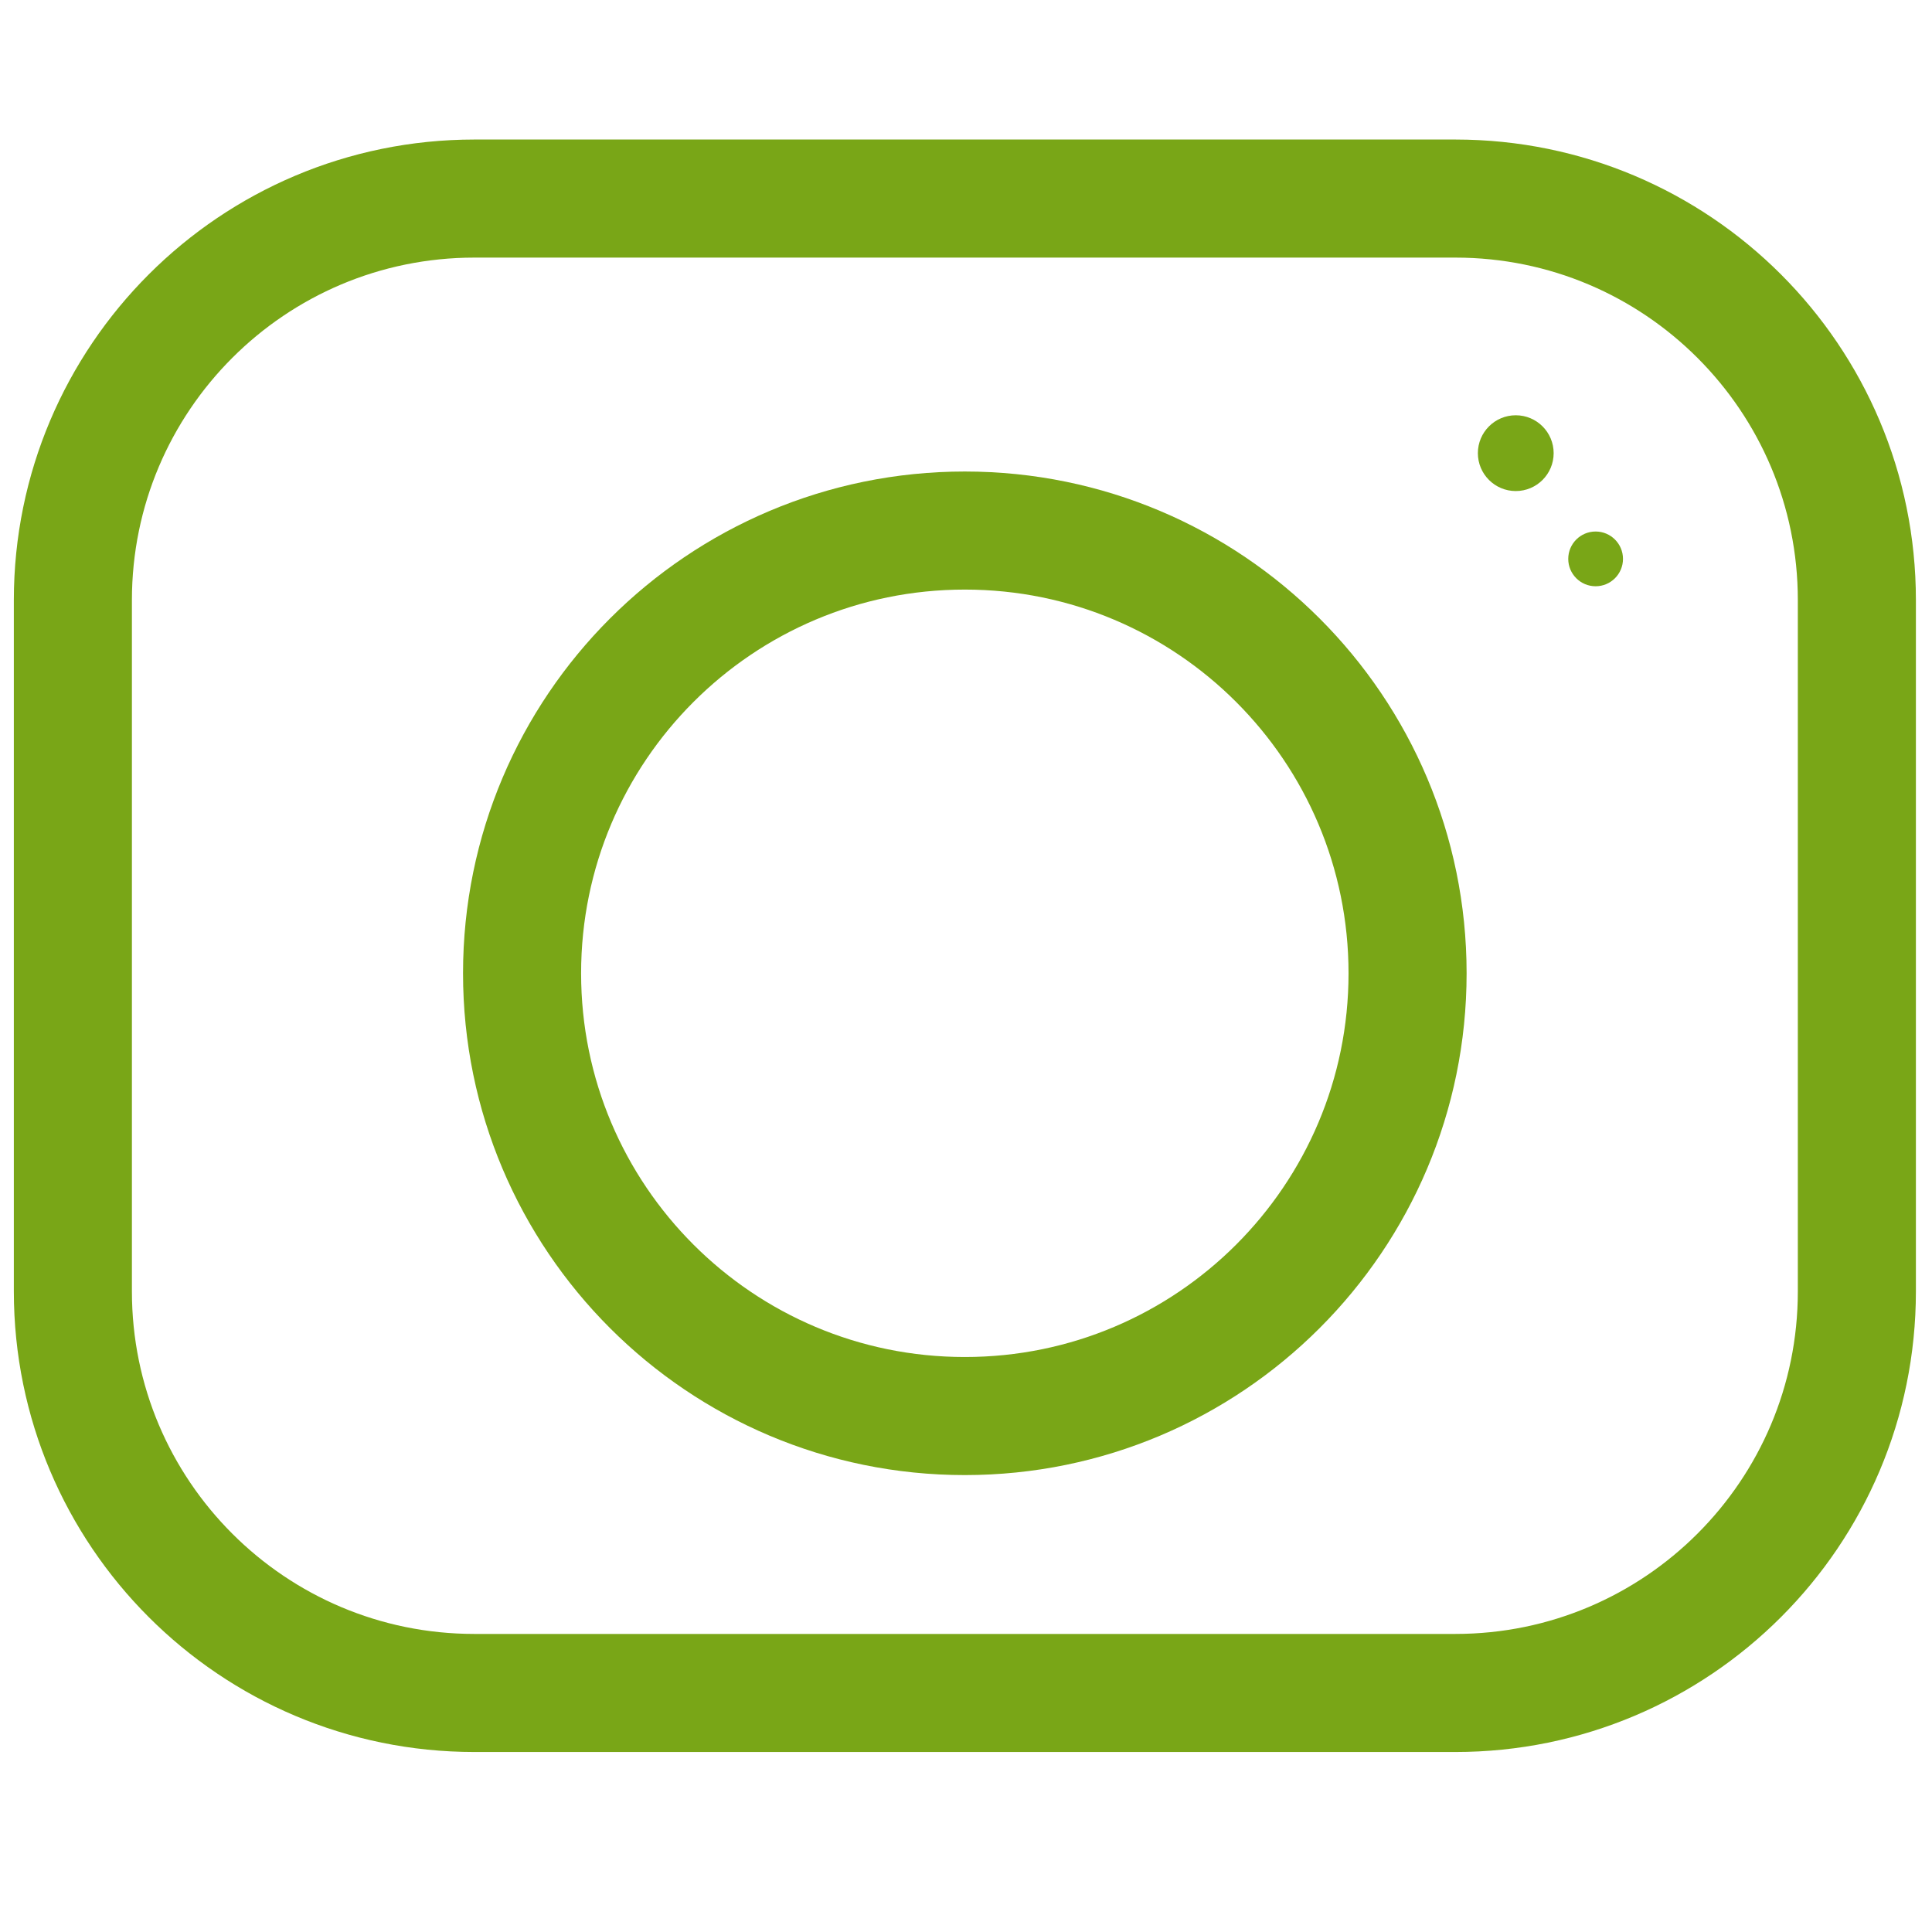
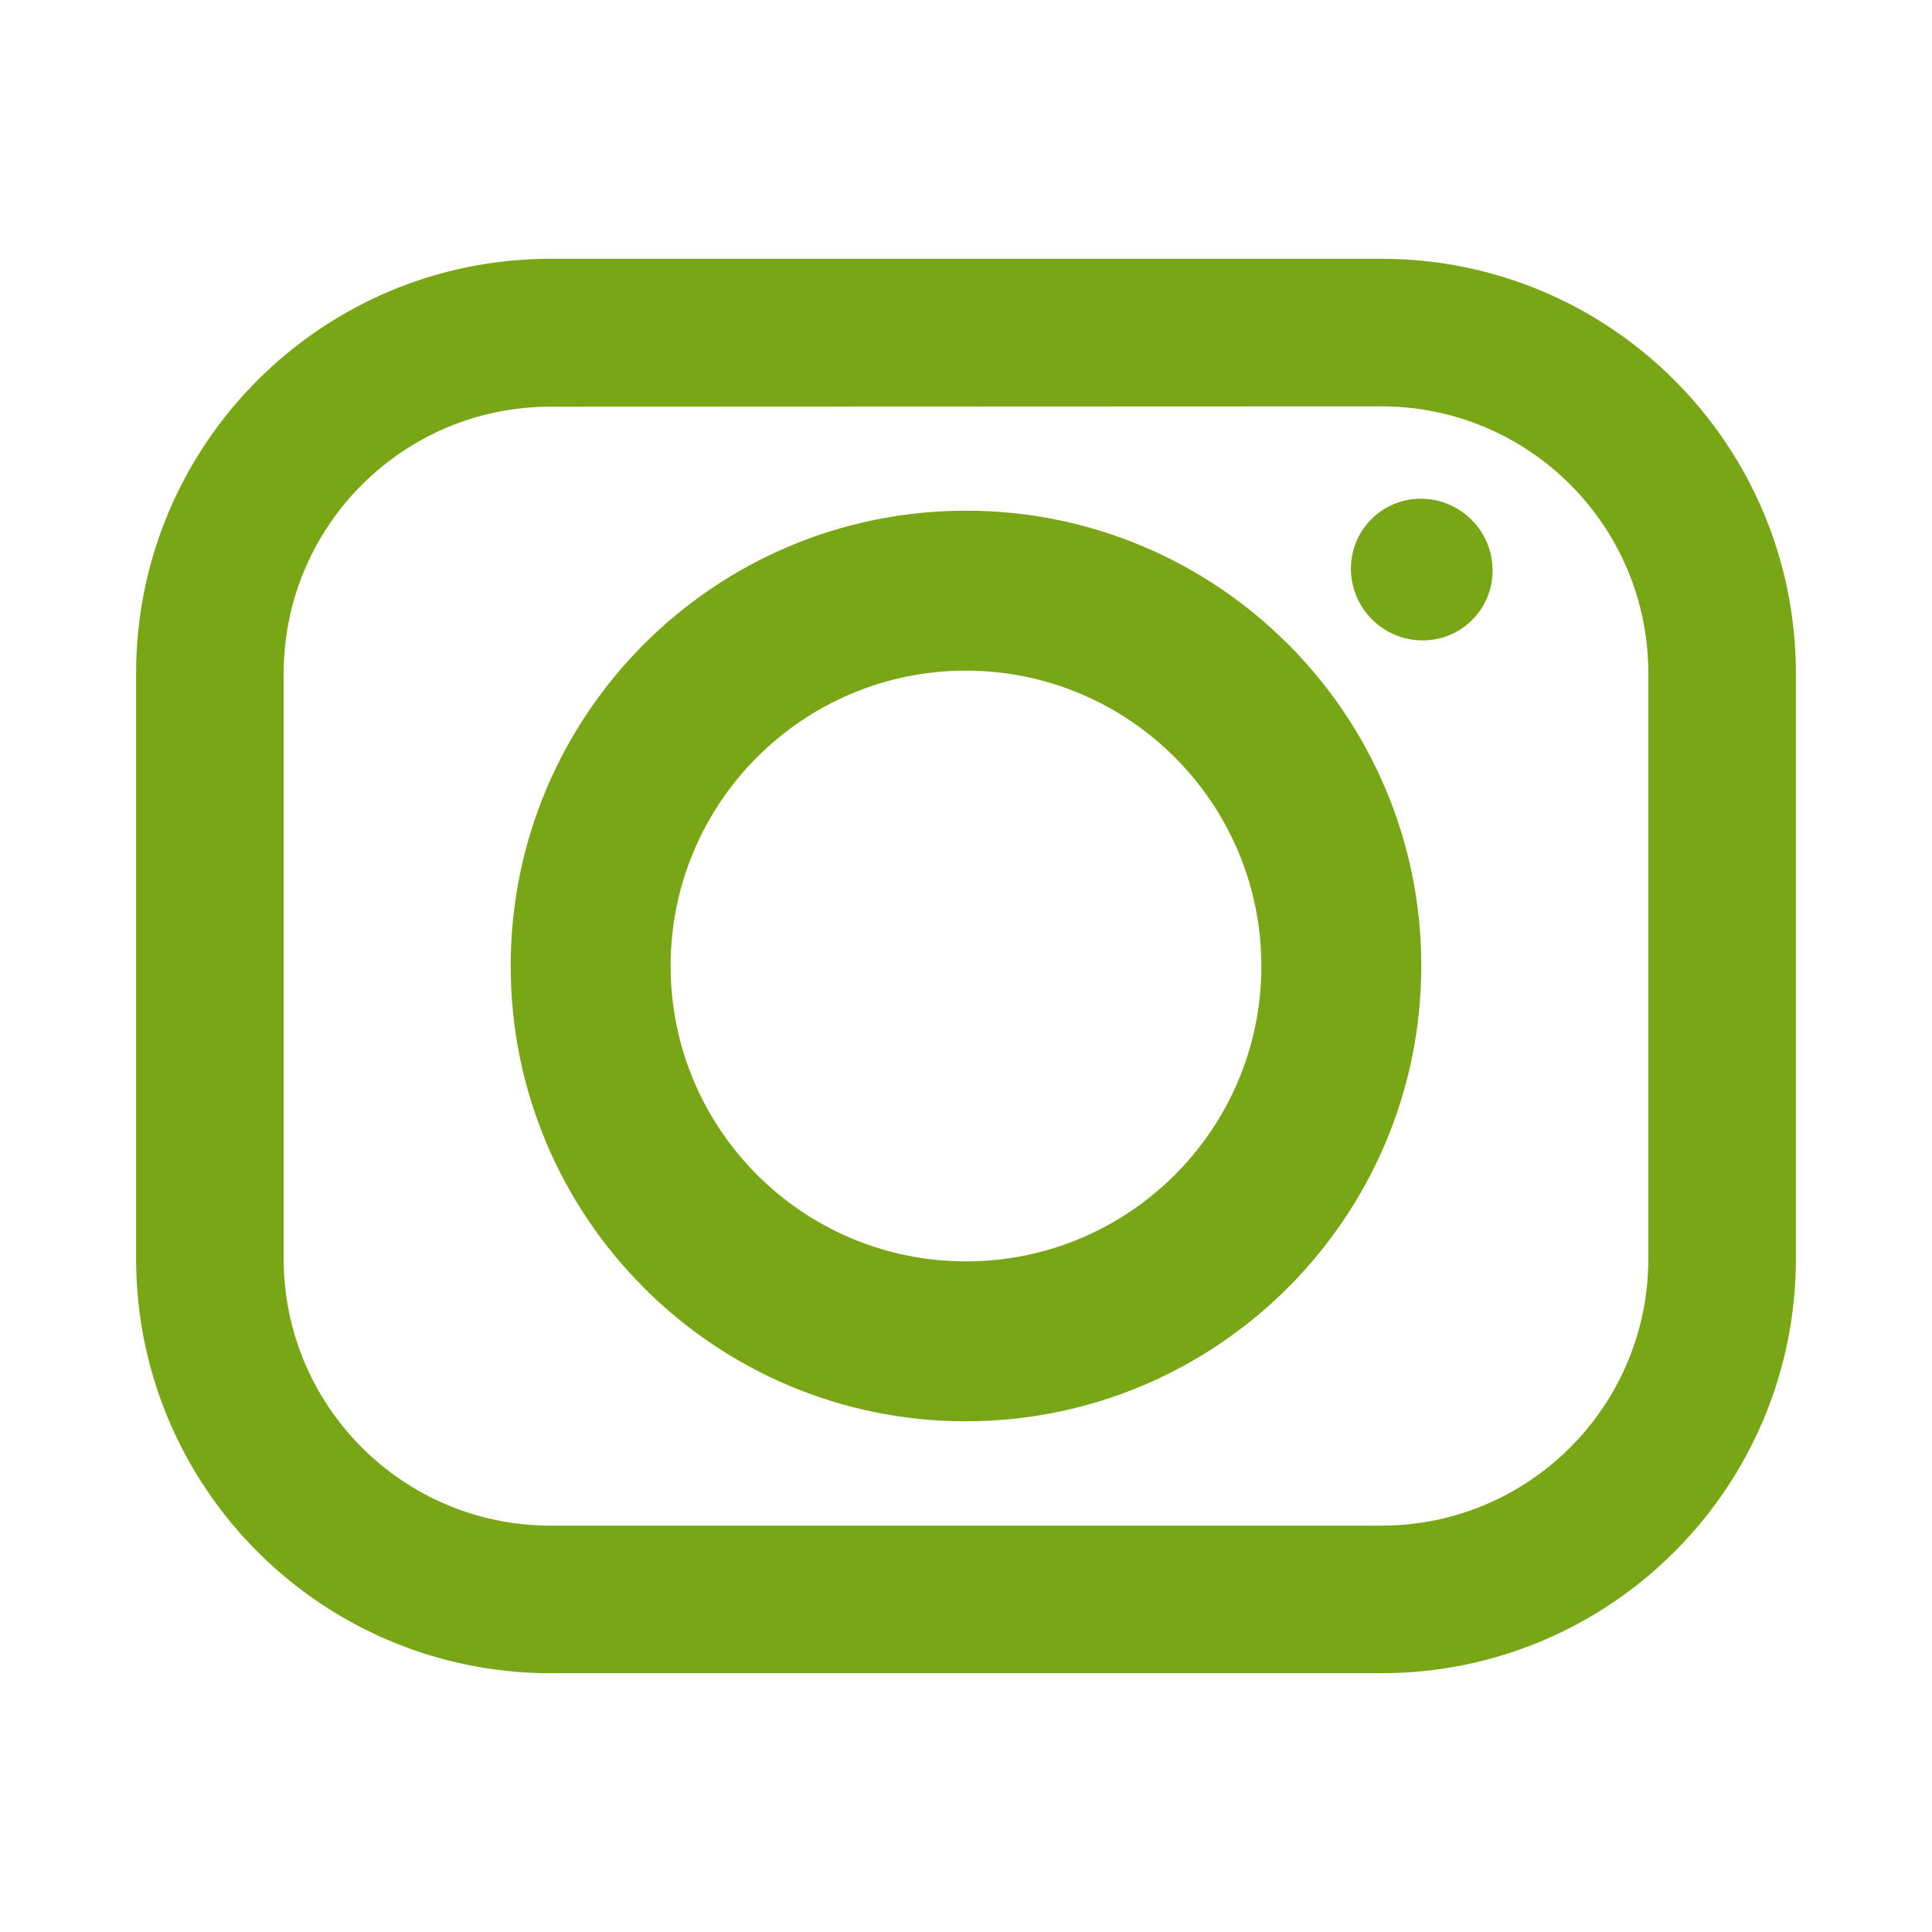
- <svg xmlns="http://www.w3.org/2000/svg" id="Layer_1" data-name="Layer 1" viewBox="0 0 180 180">
+ <svg xmlns="http://www.w3.org/2000/svg" id="Layer_2" data-name="Layer 2" viewBox="0 0 180 180">
  <defs>
-     <style>.cls-1{fill:none;stroke:#79a617;stroke-miterlimit:10;stroke-width:11px;}.cls-2{fill:#79a617;}</style>
+     <style>.cls-1{fill:#79a617;}</style>
  </defs>
-   <rect class="cls-1" x="6.79" y="18.5" width="166.21" height="139.23" rx="37.41" />
-   <circle class="cls-2" cx="141.22" cy="42.22" r="3.53" />
-   <circle class="cls-2" cx="148.66" cy="52.07" r="2.55" />
-   <circle class="cls-1" cx="89.89" cy="90.68" r="41.25" />
+   <path class="cls-1" d="M128.74,155.89H51.26A38.63,38.63,0,0,1,12.68,117.3V62.7A38.63,38.63,0,0,1,51.26,24.11h77.48A38.63,38.63,0,0,1,167.32,62.7v54.6A38.63,38.63,0,0,1,128.74,155.89Zm-77.48-118A24.86,24.86,0,0,0,26.43,62.7v54.6a24.86,24.86,0,0,0,24.83,24.84h77.48a24.86,24.86,0,0,0,24.83-24.84V62.7a24.86,24.86,0,0,0-24.83-24.84Z" />
+   <ellipse class="cls-1" cx="132.46" cy="53.06" rx="6.56" ry="6.64" transform="translate(1.28 109.21) rotate(-45)" />
+   <path class="cls-1" d="M90,132.42A42.42,42.42,0,1,1,132.42,90,42.47,42.47,0,0,1,90,132.42Zm0-69.94A27.52,27.52,0,1,0,117.52,90,27.56,27.56,0,0,0,90,62.48Z" />
</svg>
